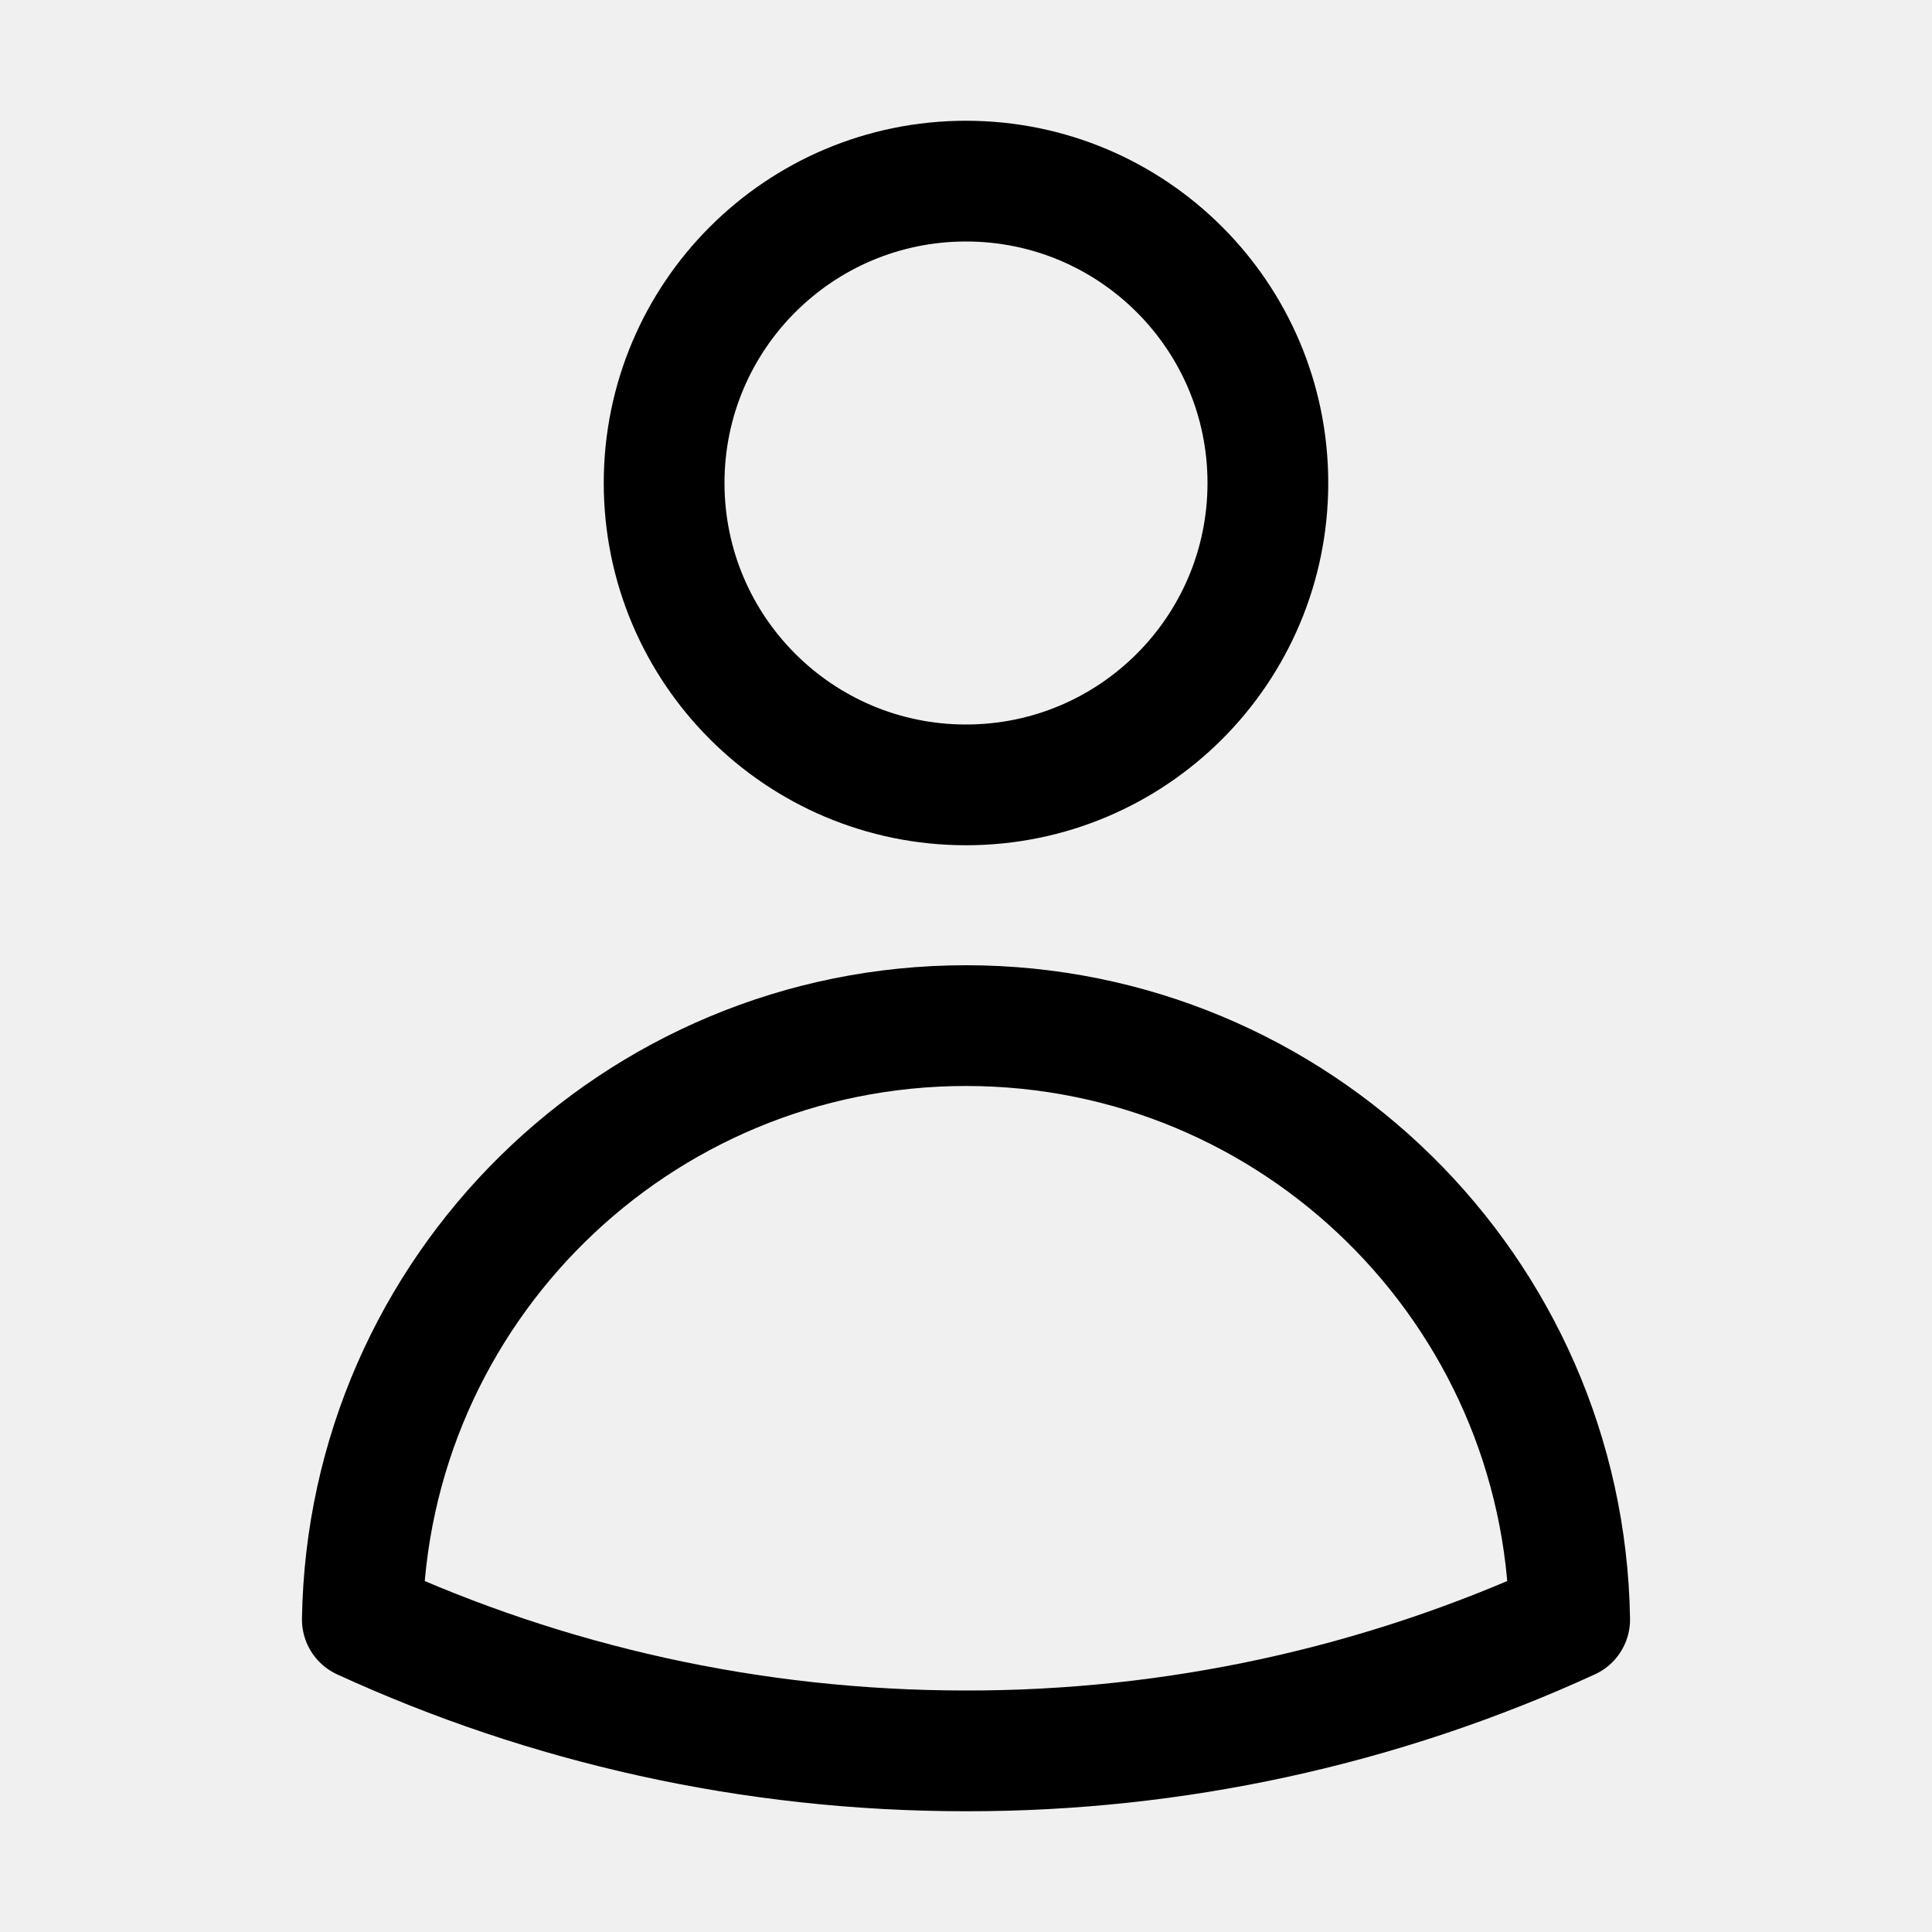
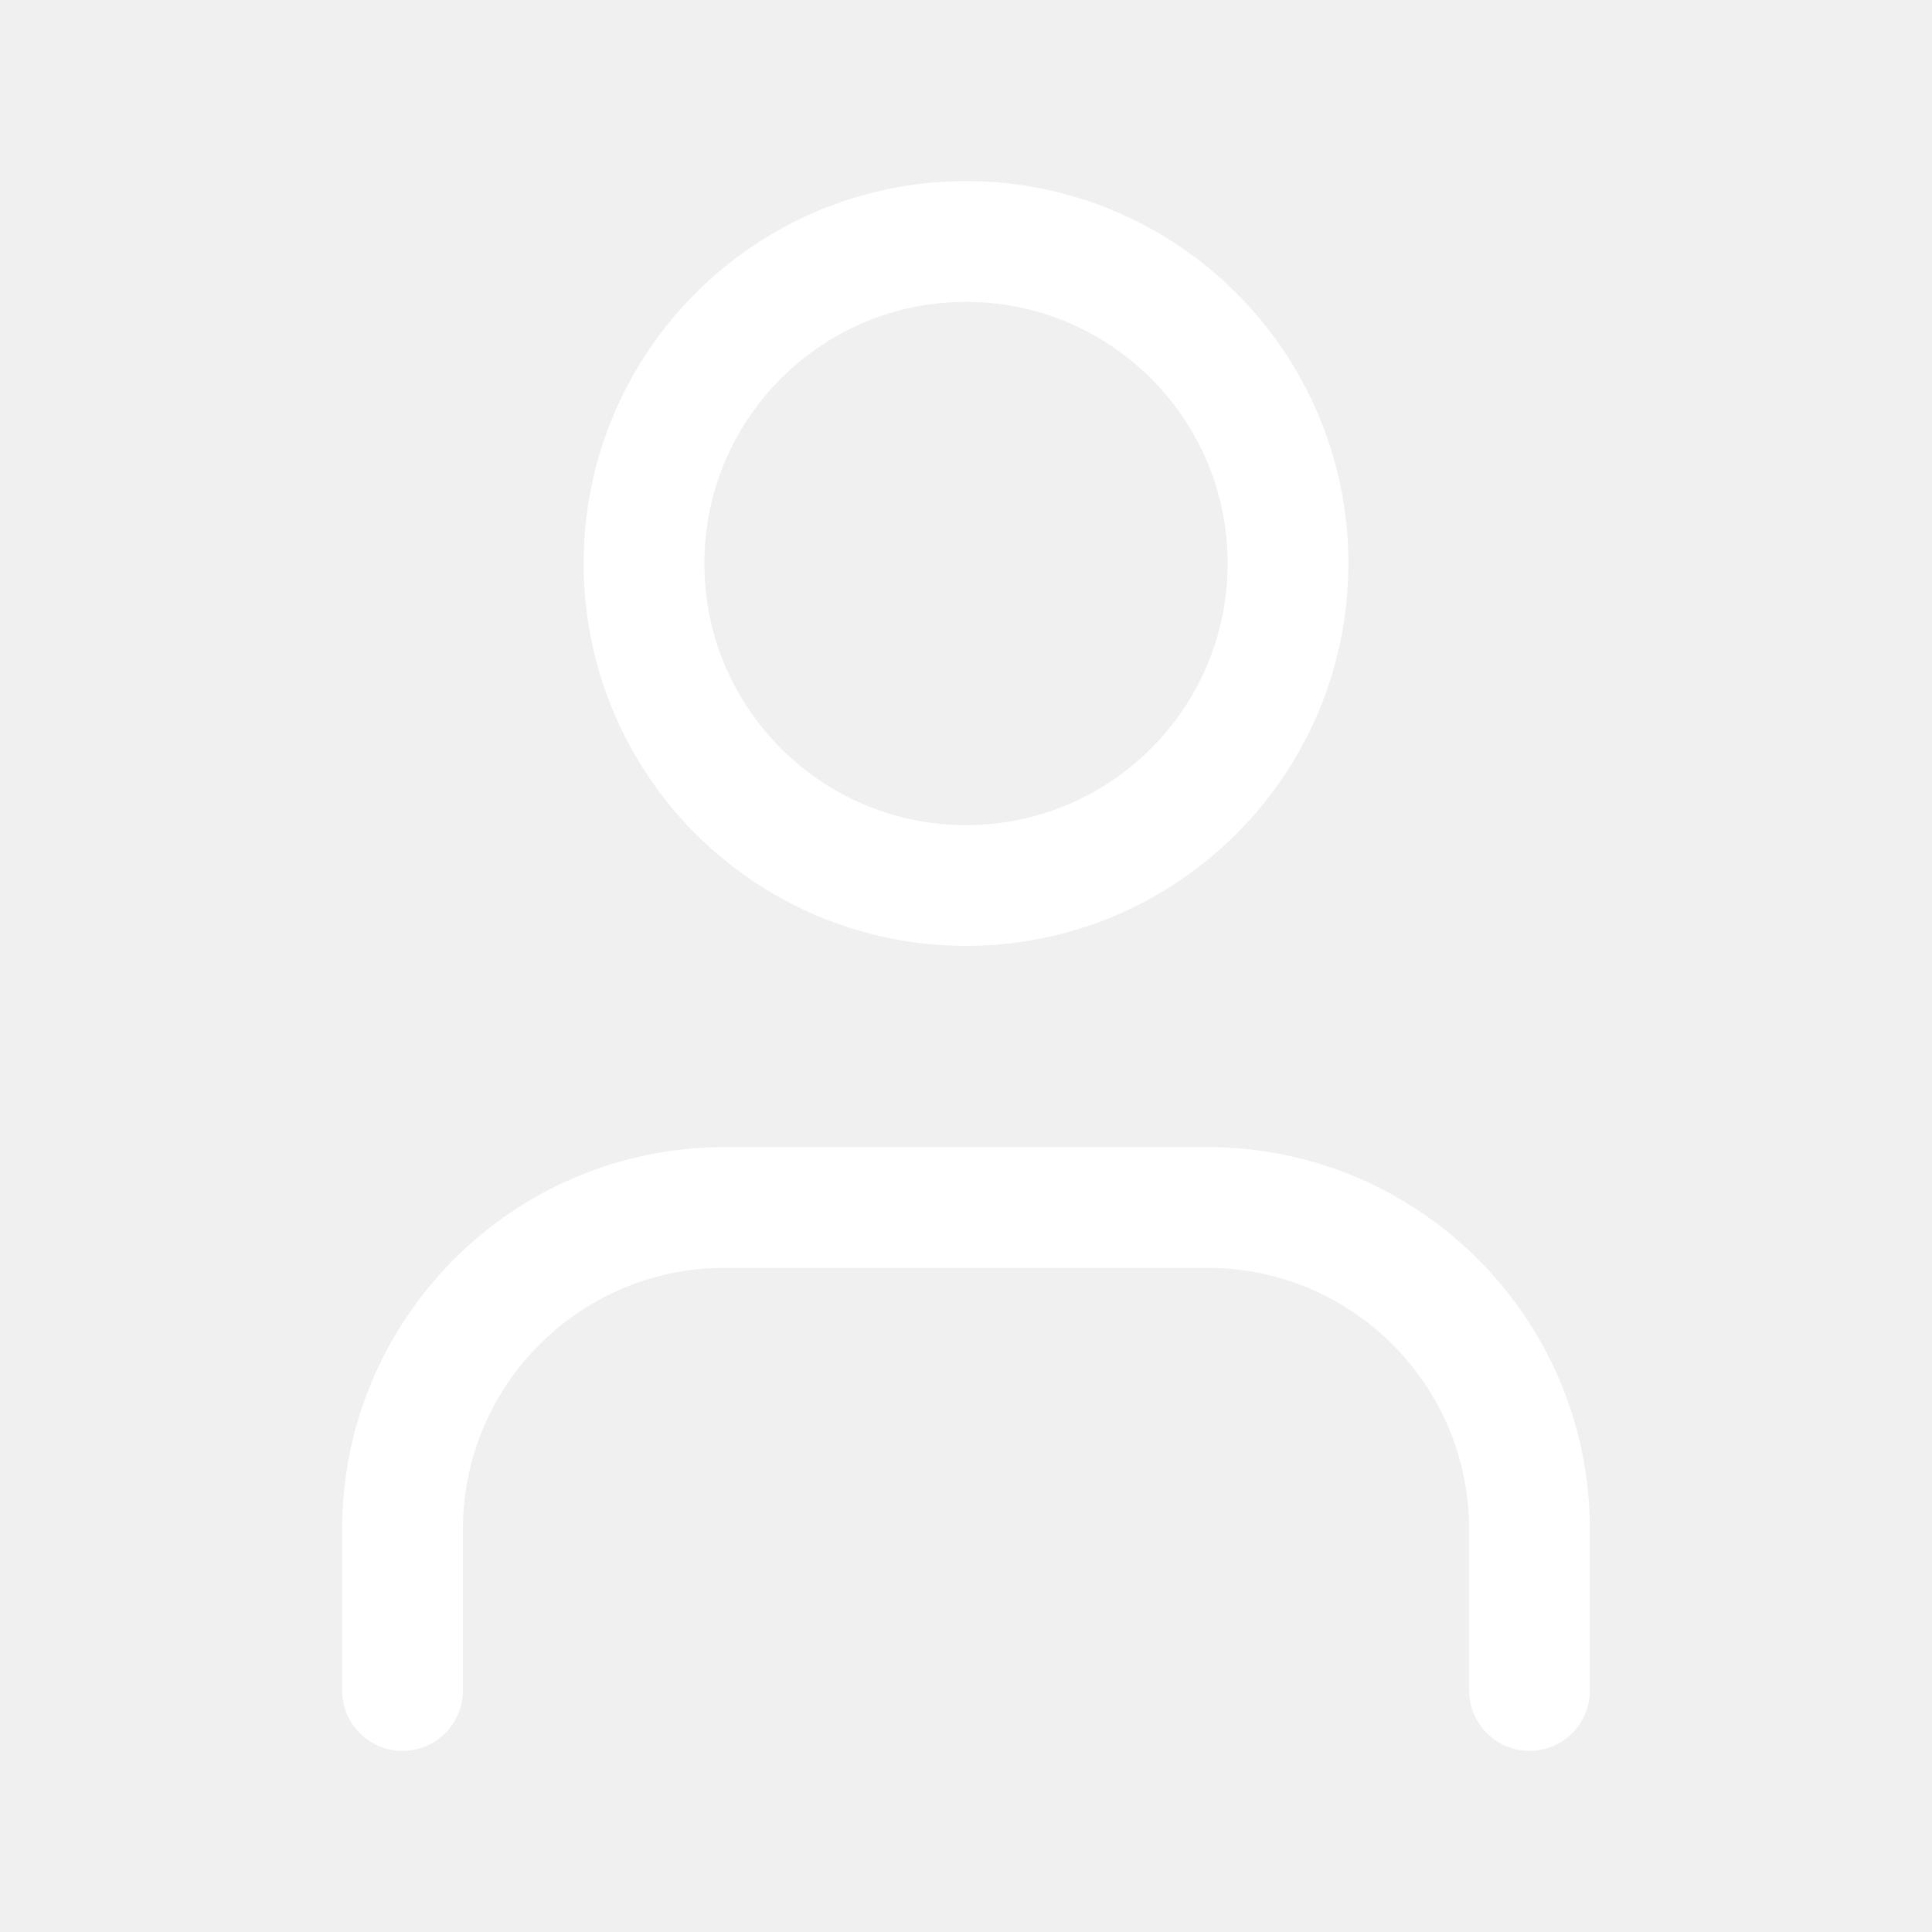
- <svg xmlns="http://www.w3.org/2000/svg" fill="none" viewBox="0 0 24 24" stroke-width="1.5" stroke="currentColor" class="size-6">
-   <path stroke-linecap="round" stroke-linejoin="round" d="M15.75 6a3.75 3.75 0 1 1-7.5 0 3.75 3.75 0 0 1 7.5 0ZM4.501 20.118a7.5 7.5 0 0 1 14.998 0A17.933 17.933 0 0 1 12 21.75c-2.676 0-5.216-.584-7.499-1.632Z" />
+ <svg xmlns="http://www.w3.org/2000/svg" width="32" height="32" viewBox="0 0 24 24" fill="none" stroke="#ffffff" stroke-width="1.5" stroke-linecap="round" stroke-linejoin="round" class="lucide lucide-user-icon lucide-user">
+   <path d="M19 21v-2a4 4 0 0 0-4-4H9a4 4 0 0 0-4 4v2" />
+   <circle cx="12" cy="7" r="4" />
</svg>
